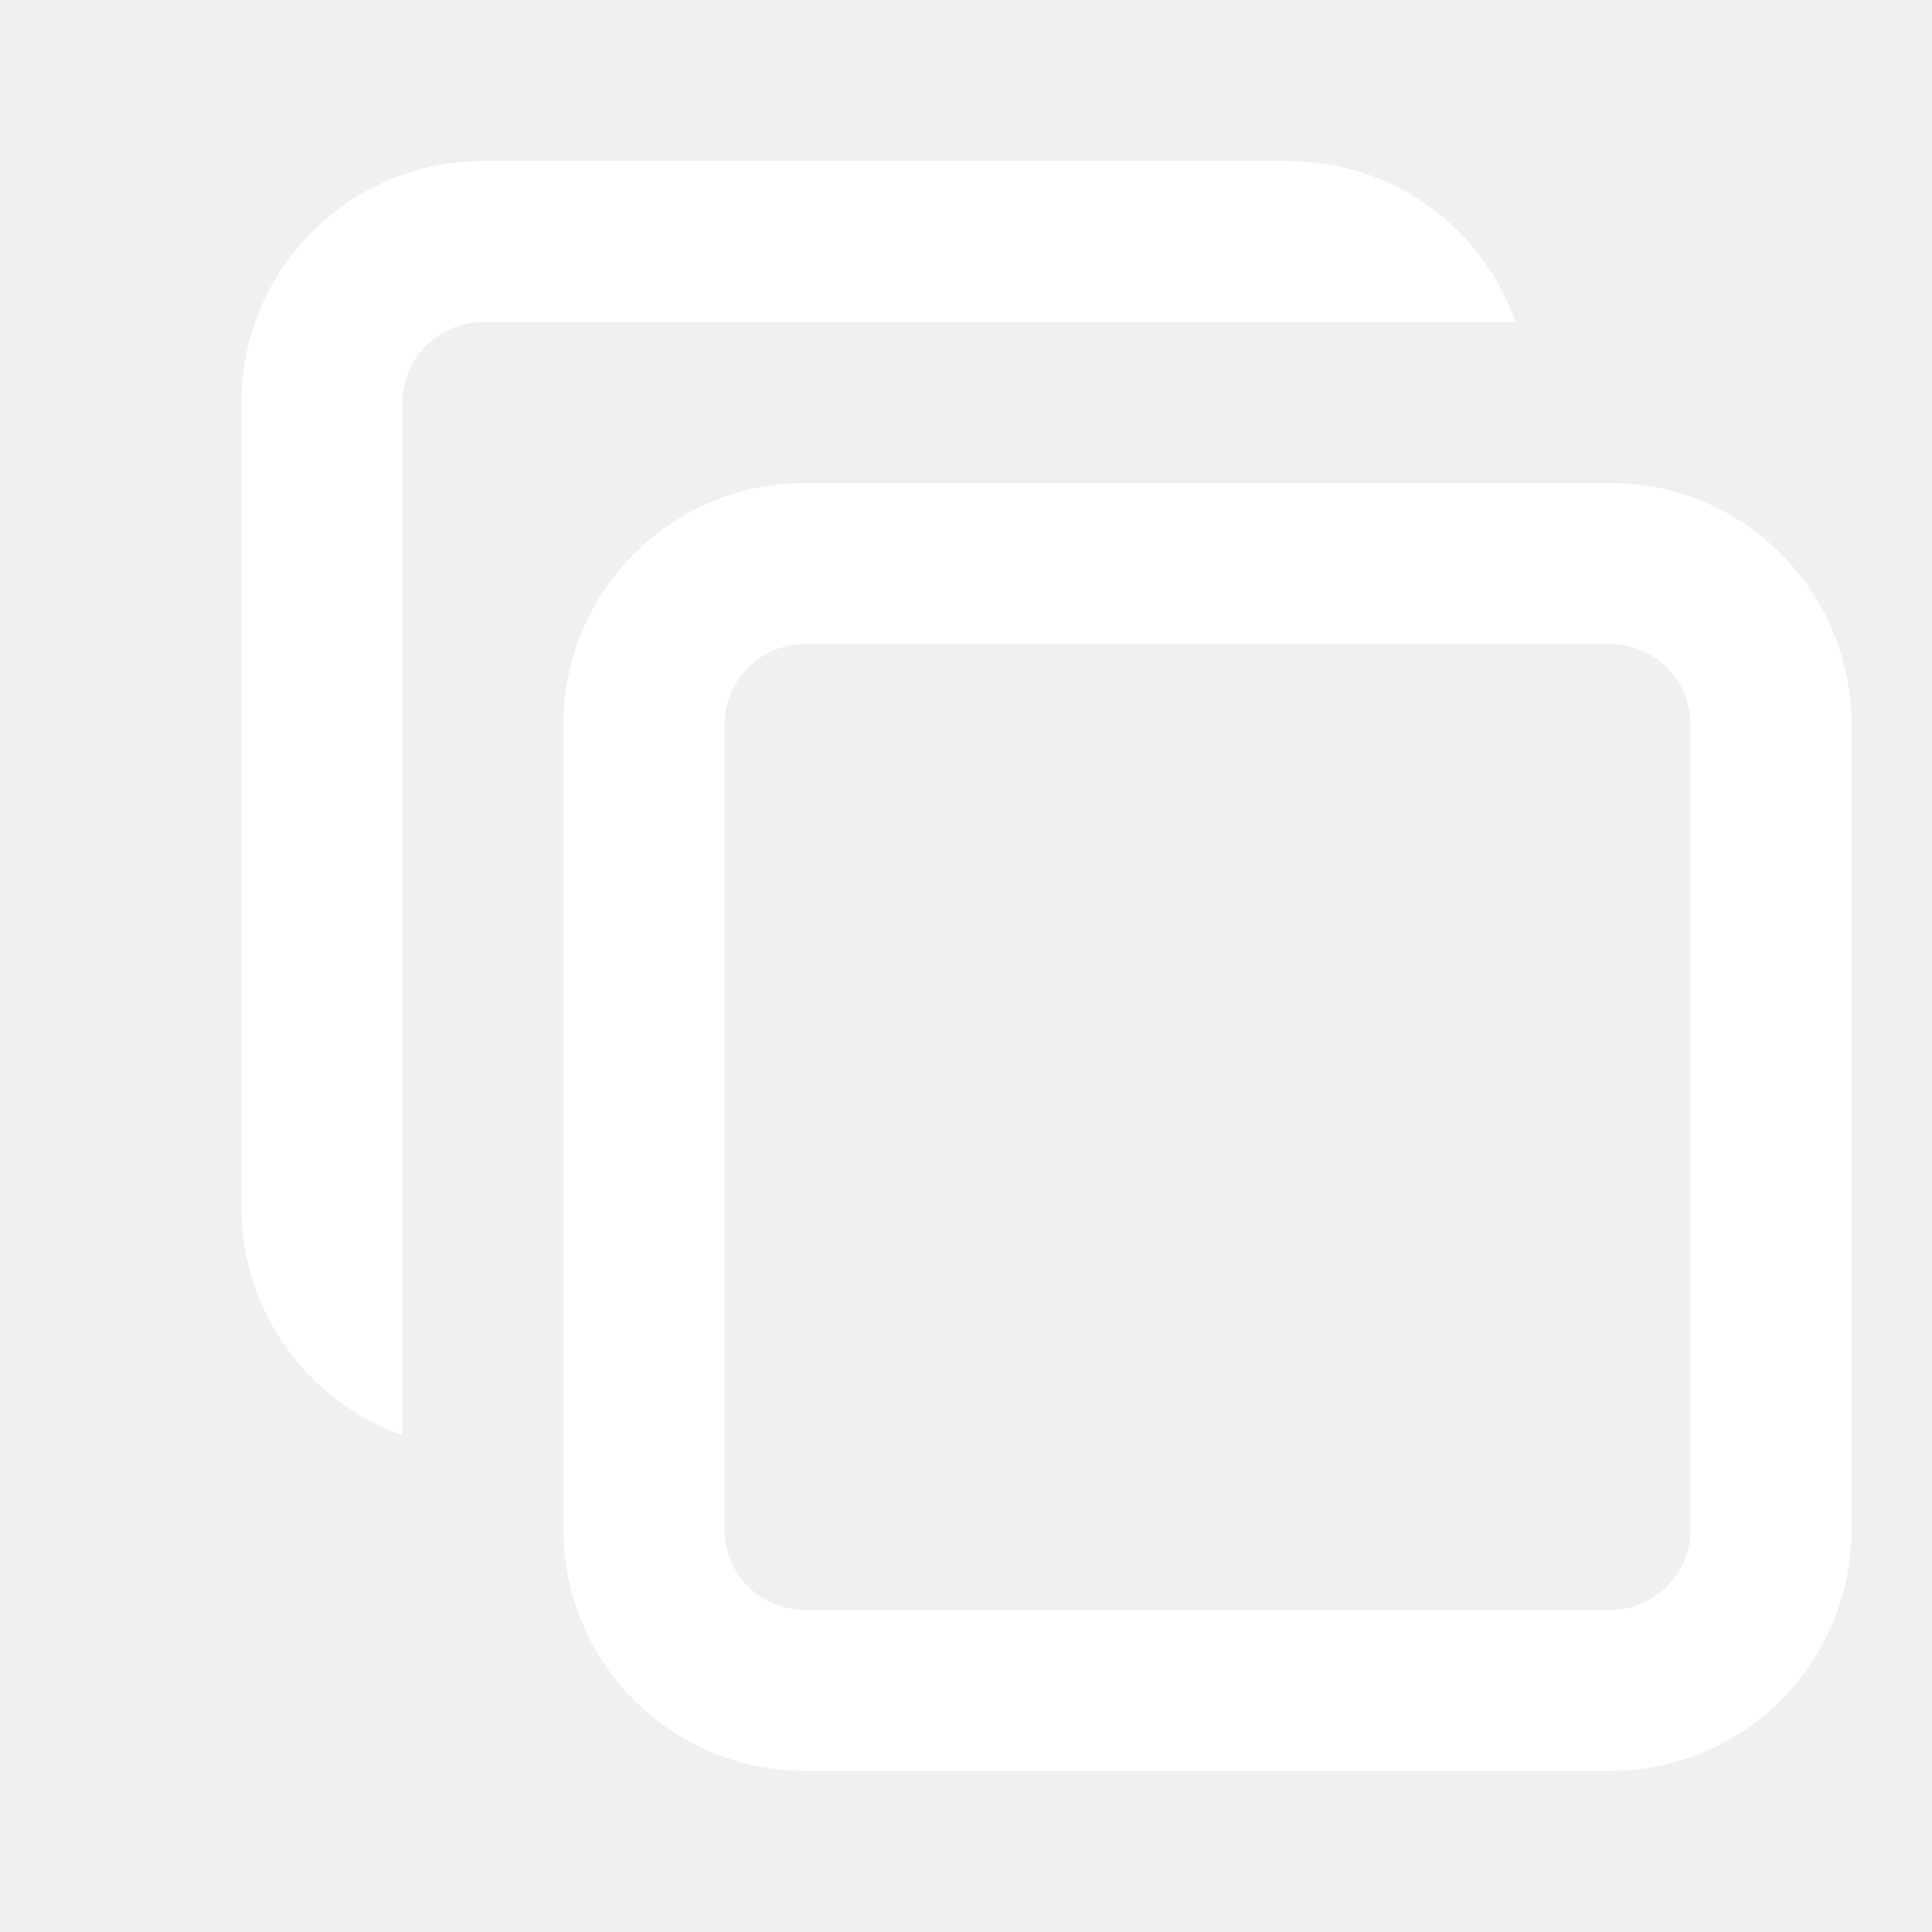
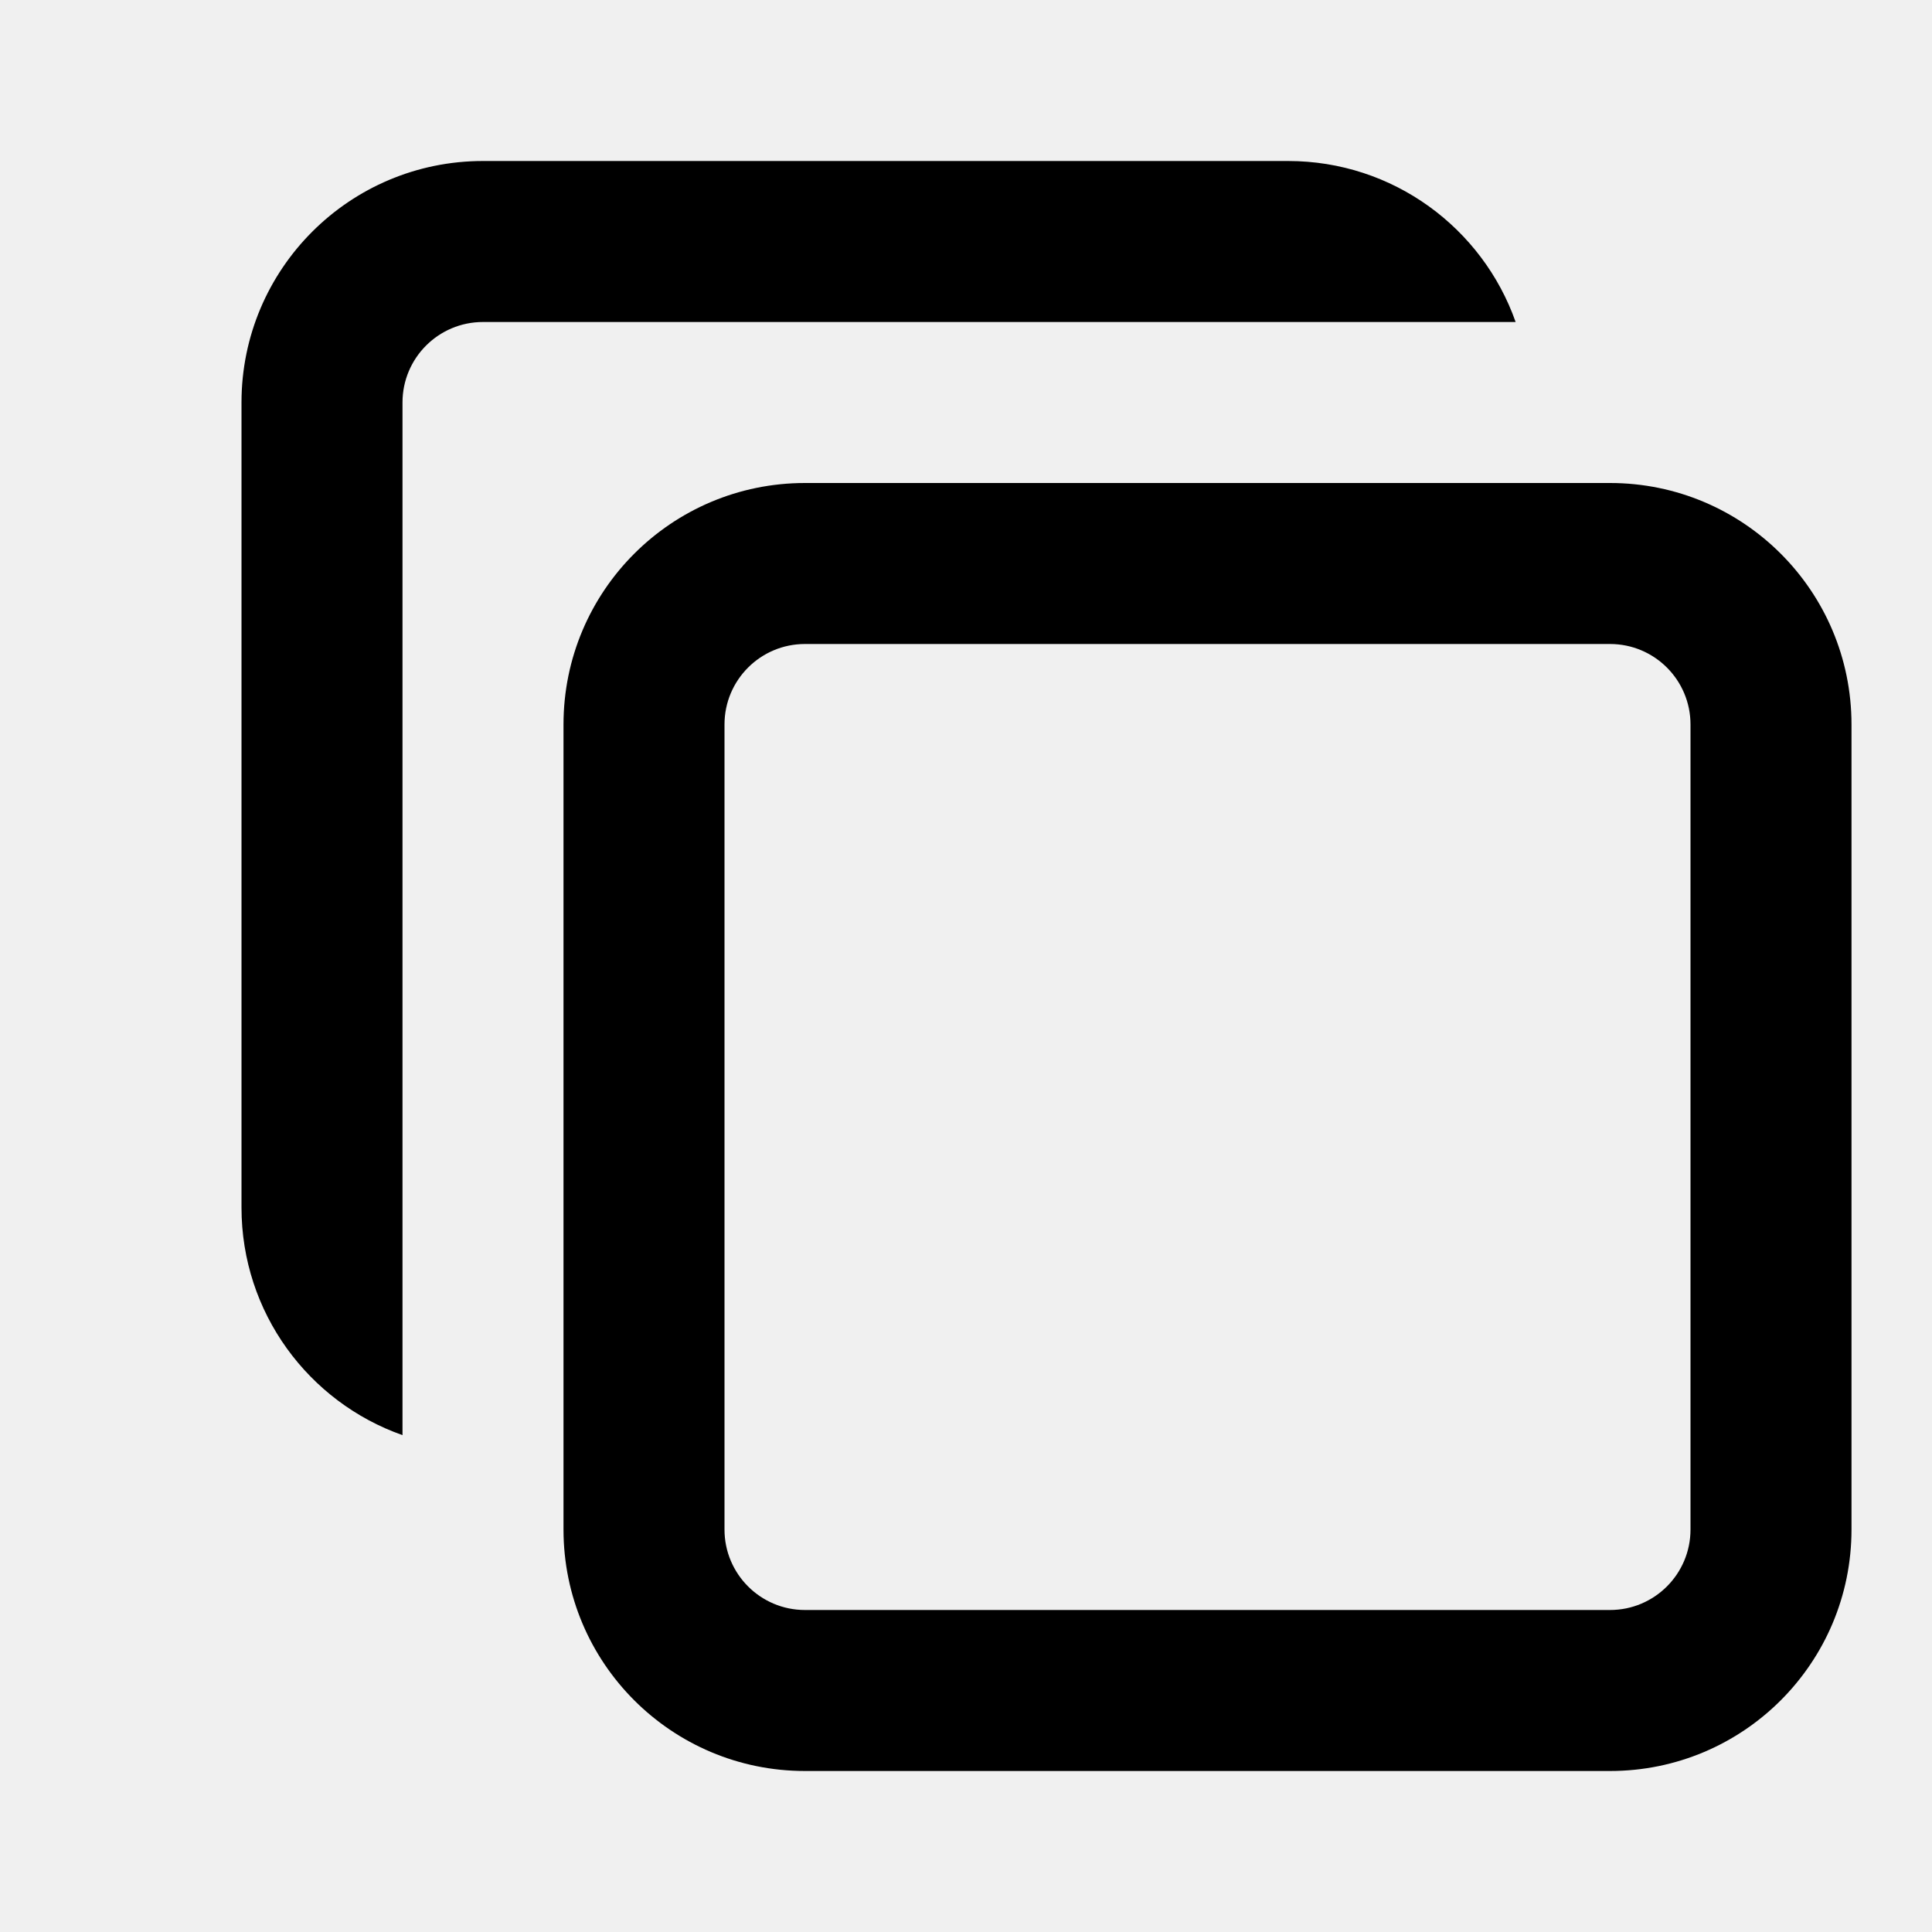
- <svg xmlns="http://www.w3.org/2000/svg" fill="#fff" viewBox="0 0 96 96">
+ <svg xmlns="http://www.w3.org/2000/svg" fill="#000000" viewBox="0 0 96 96">
  <path d="M20 71.311C15.34 69.67 12 65.23 12 60V20c0-6.63 5.37-12 12-12h40c5.23 0 9.67 3.34 11.311 8H24c-2.21 0-4 1.79-4 4v51.311z" />
  <path d="M92 76V36c0-6.63-5.37-12-12-12H40c-6.63 0-12 5.37-12 12v40c0 6.63 5.37 12 12 12h40c6.63 0 12-5.37 12-12zm-52 4c-2.21 0-4-1.79-4-4V36c0-2.21 1.79-4 4-4h40c2.21 0 4 1.79 4 4v40c0 2.21-1.79 4-4 4H40z" />
</svg>
